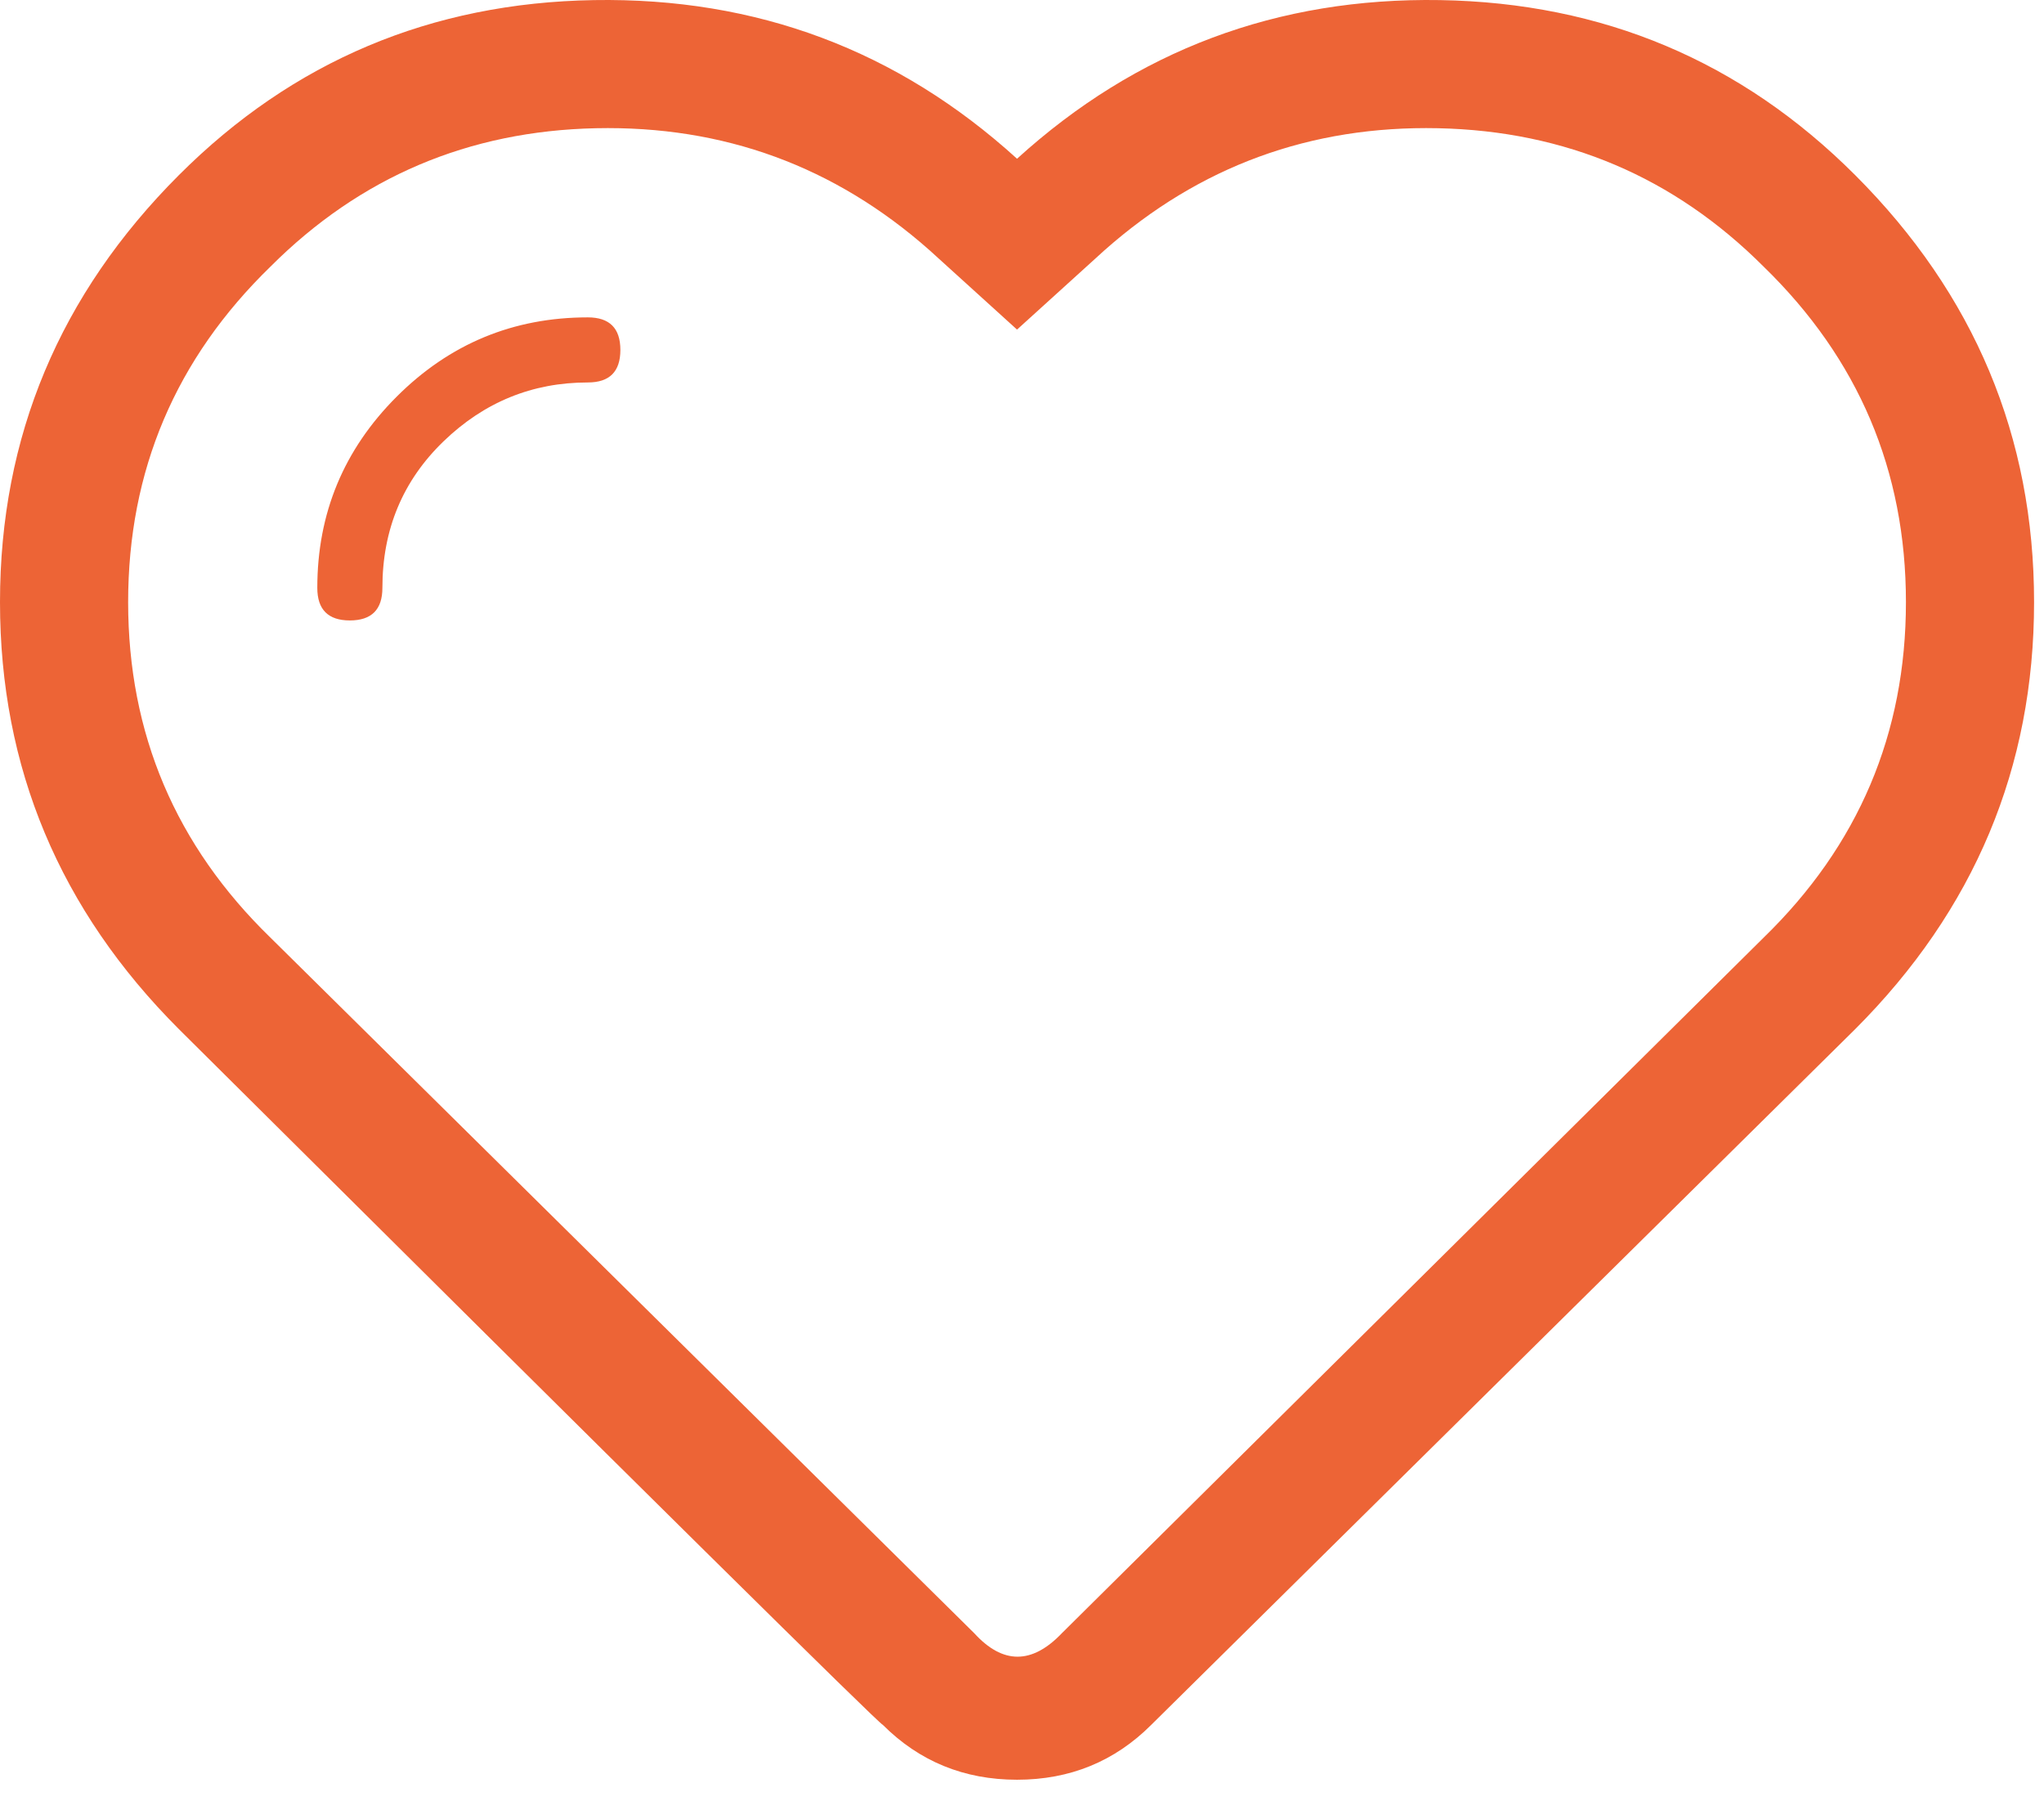
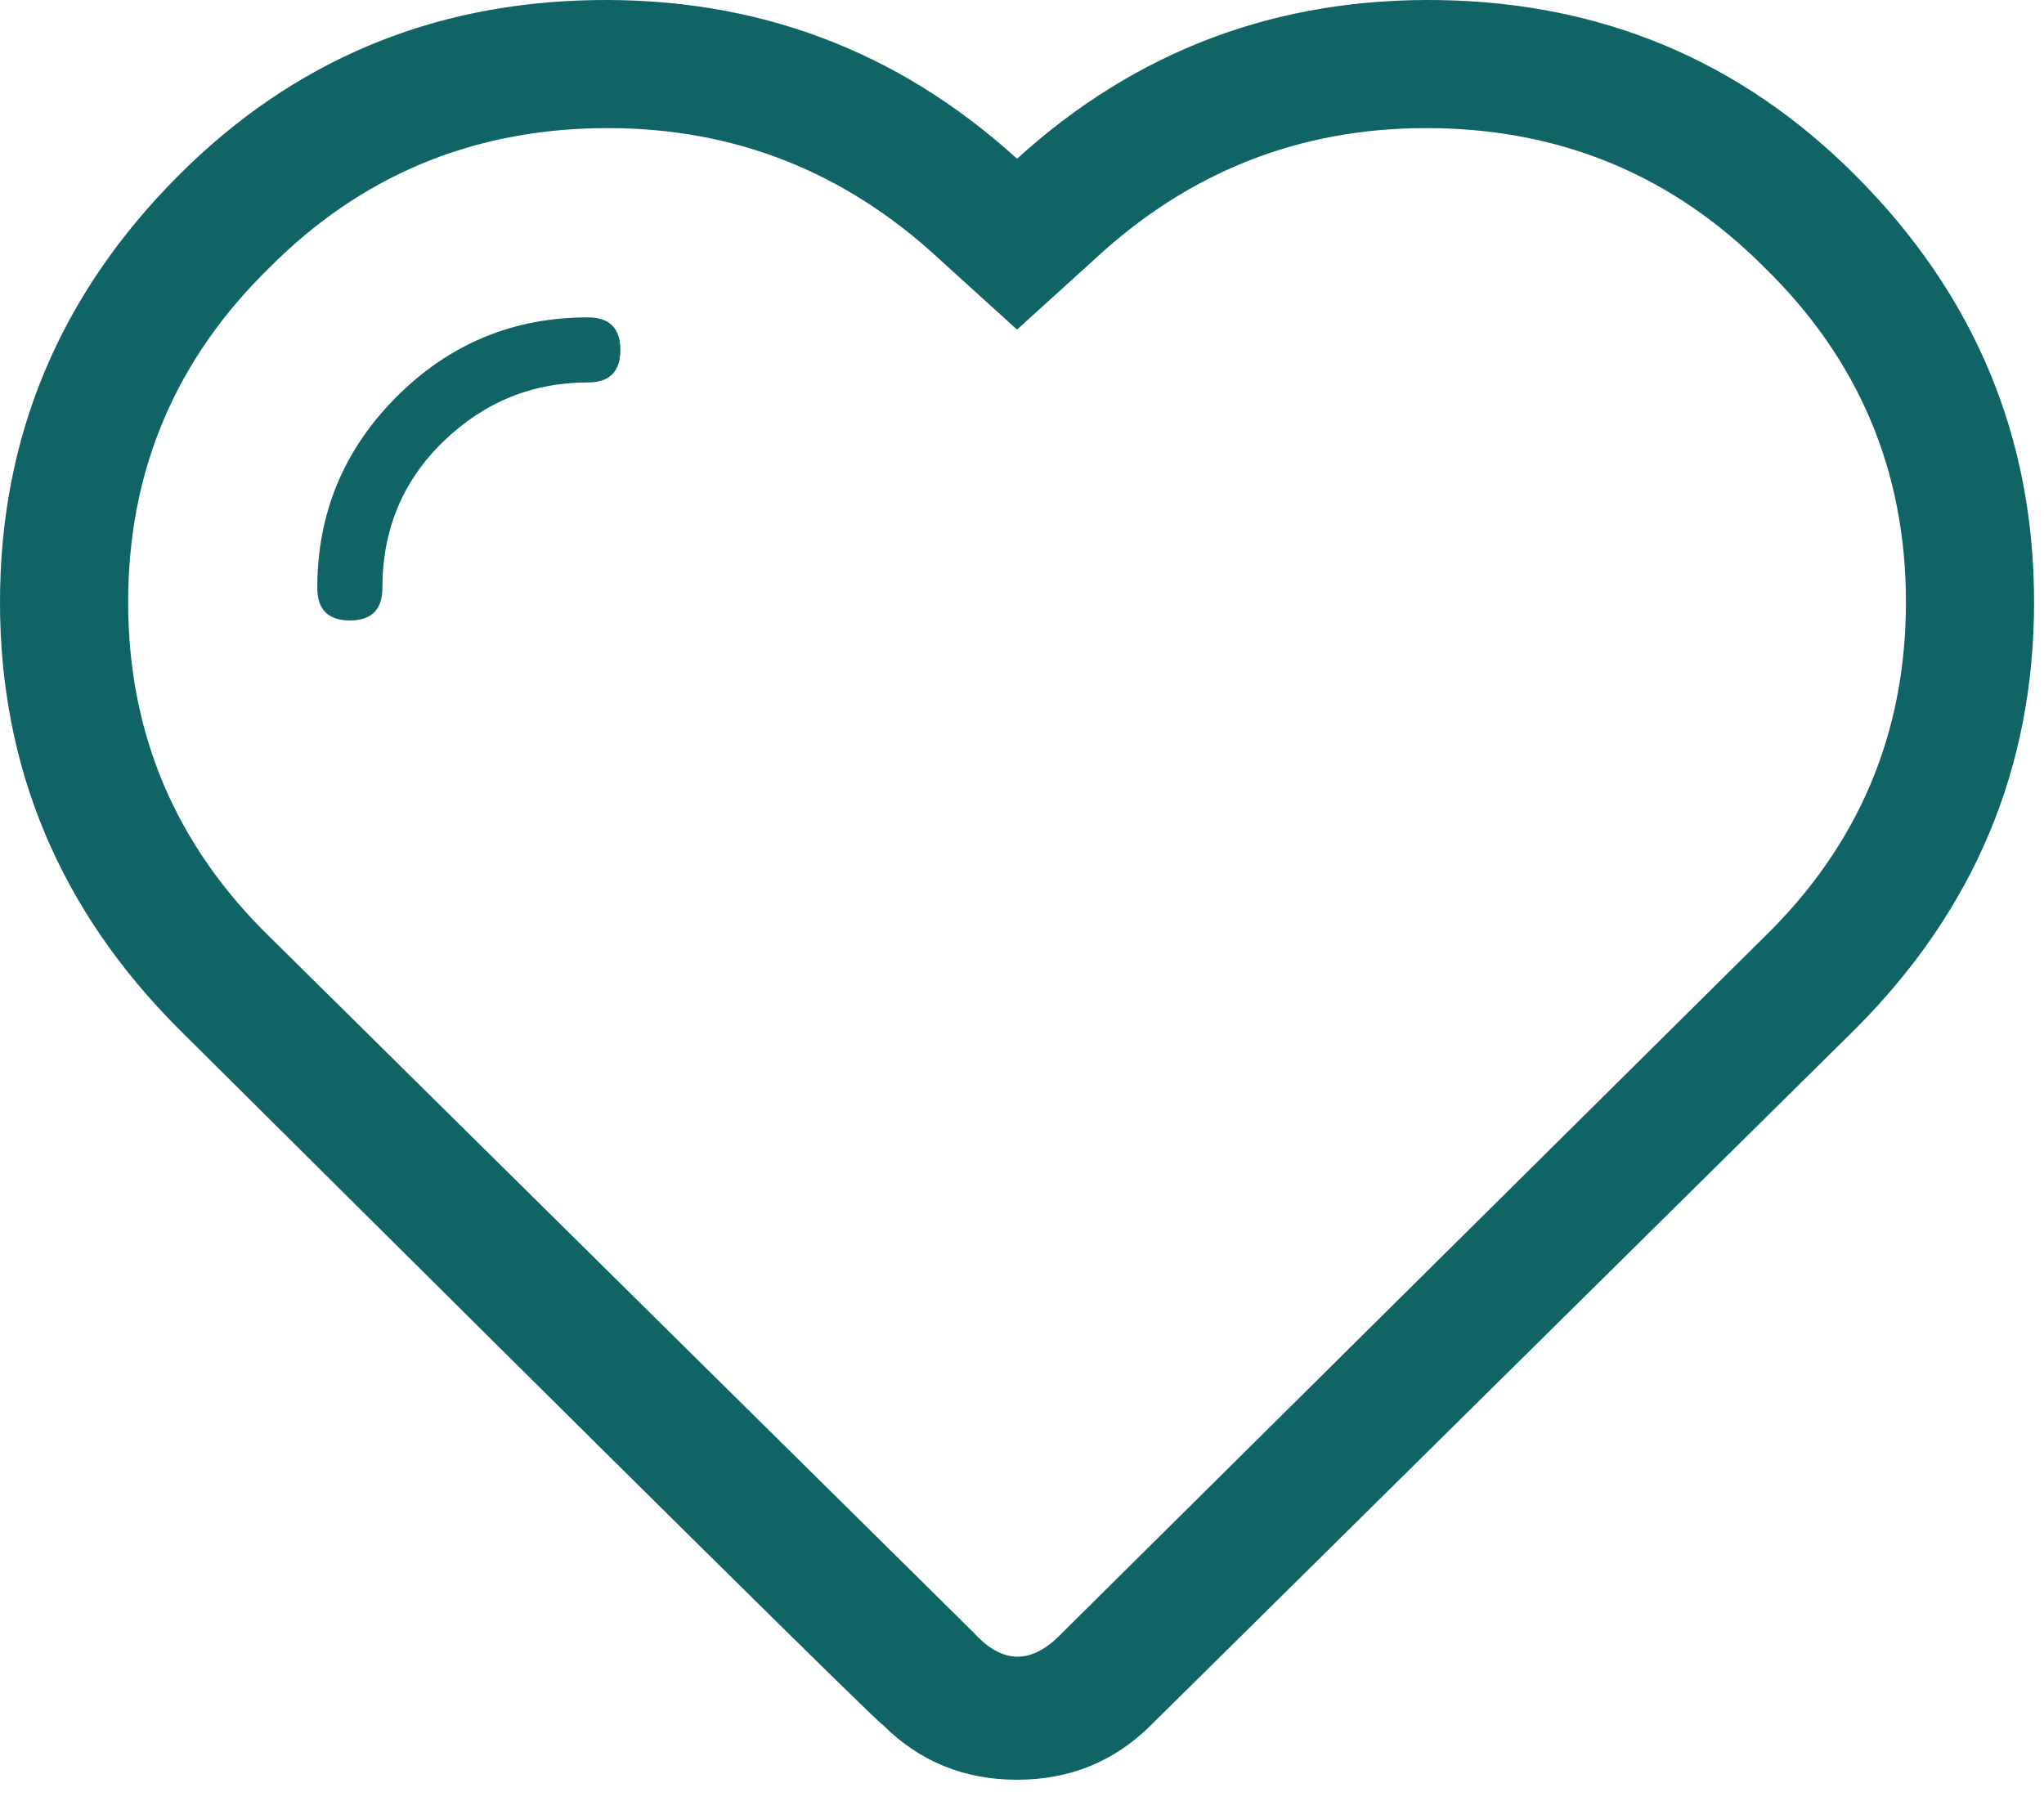
<svg xmlns="http://www.w3.org/2000/svg" width="84" height="74" viewBox="0 0 84 74" fill="none">
-   <path d="M0 24.747C0 17.948 2.452 12.097 7.356 7.193C12.037 2.512 17.721 0.116 24.409 0.004C31.096 -0.107 36.892 2.066 41.796 6.524C46.7 2.066 52.496 -0.107 59.183 0.004C65.87 0.116 71.555 2.512 76.236 7.193C81.14 12.097 83.592 17.948 83.592 24.747C83.592 31.546 81.14 37.398 76.236 42.302C76.013 42.525 66.372 52.054 47.313 70.89C45.808 72.395 43.969 73.147 41.796 73.147C39.623 73.147 37.783 72.395 36.279 70.89C36.167 70.89 26.526 61.361 7.356 42.302C2.452 37.398 0 31.546 0 24.747H0ZM5.266 24.747C5.266 30.153 7.217 34.751 11.118 38.54L40.041 67.128C41.211 68.41 42.409 68.41 43.635 67.128L72.474 38.54C76.375 34.751 78.326 30.153 78.326 24.747C78.326 19.342 76.375 14.744 72.474 10.955C68.796 7.277 64.338 5.382 59.099 5.27C53.861 5.159 49.291 6.831 45.39 10.286L41.796 13.546L38.202 10.286C34.3 6.831 29.731 5.159 24.492 5.27C19.254 5.382 14.796 7.277 11.118 10.955C7.217 14.744 5.266 19.342 5.266 24.747V24.747ZM13.04 24.162C13.04 21.097 14.127 18.478 16.3 16.305C18.474 14.131 21.093 13.044 24.158 13.044C25.05 13.044 25.495 13.49 25.495 14.382C25.495 15.274 25.05 15.719 24.158 15.719C21.873 15.719 19.895 16.527 18.223 18.143C16.551 19.76 15.715 21.766 15.715 24.162C15.715 25.054 15.269 25.5 14.378 25.5C13.486 25.5 13.04 25.054 13.04 24.162V24.162Z" fill="#ED6436" />
+   <path d="M0 24.747C0 17.948 2.452 12.097 7.356 7.193C12.037 2.512 17.721 0.116 24.409 0.004C31.096 -0.107 36.892 2.066 41.796 6.524C46.7 2.066 52.496 -0.107 59.183 0.004C65.87 0.116 71.555 2.512 76.236 7.193C81.14 12.097 83.592 17.948 83.592 24.747C83.592 31.546 81.14 37.398 76.236 42.302C76.013 42.525 66.372 52.054 47.313 70.89C45.808 72.395 43.969 73.147 41.796 73.147C39.623 73.147 37.783 72.395 36.279 70.89C36.167 70.89 26.526 61.361 7.356 42.302C2.452 37.398 0 31.546 0 24.747H0ZM5.266 24.747C5.266 30.153 7.217 34.751 11.118 38.54L40.041 67.128C41.211 68.41 42.409 68.41 43.635 67.128L72.474 38.54C76.375 34.751 78.326 30.153 78.326 24.747C78.326 19.342 76.375 14.744 72.474 10.955C68.796 7.277 64.338 5.382 59.099 5.27C53.861 5.159 49.291 6.831 45.39 10.286L41.796 13.546L38.202 10.286C34.3 6.831 29.731 5.159 24.492 5.27C19.254 5.382 14.796 7.277 11.118 10.955C7.217 14.744 5.266 19.342 5.266 24.747V24.747ZM13.04 24.162C13.04 21.097 14.127 18.478 16.3 16.305C18.474 14.131 21.093 13.044 24.158 13.044C25.05 13.044 25.495 13.49 25.495 14.382C25.495 15.274 25.05 15.719 24.158 15.719C21.873 15.719 19.895 16.527 18.223 18.143C16.551 19.76 15.715 21.766 15.715 24.162C15.715 25.054 15.269 25.5 14.378 25.5C13.486 25.5 13.04 25.054 13.04 24.162V24.162Z" fill="#116466" />
</svg>
